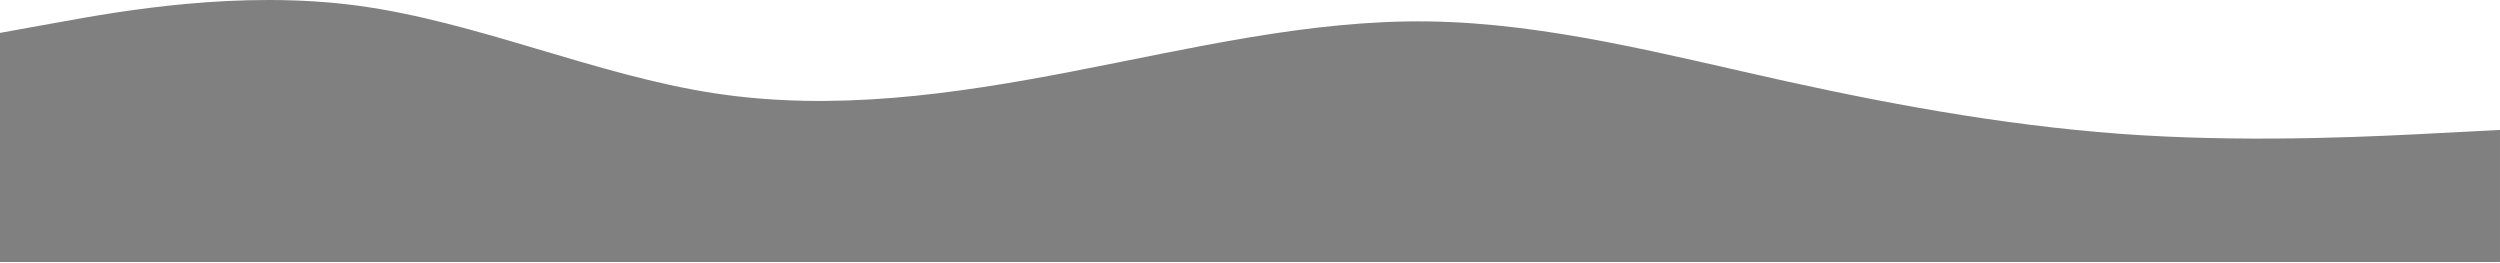
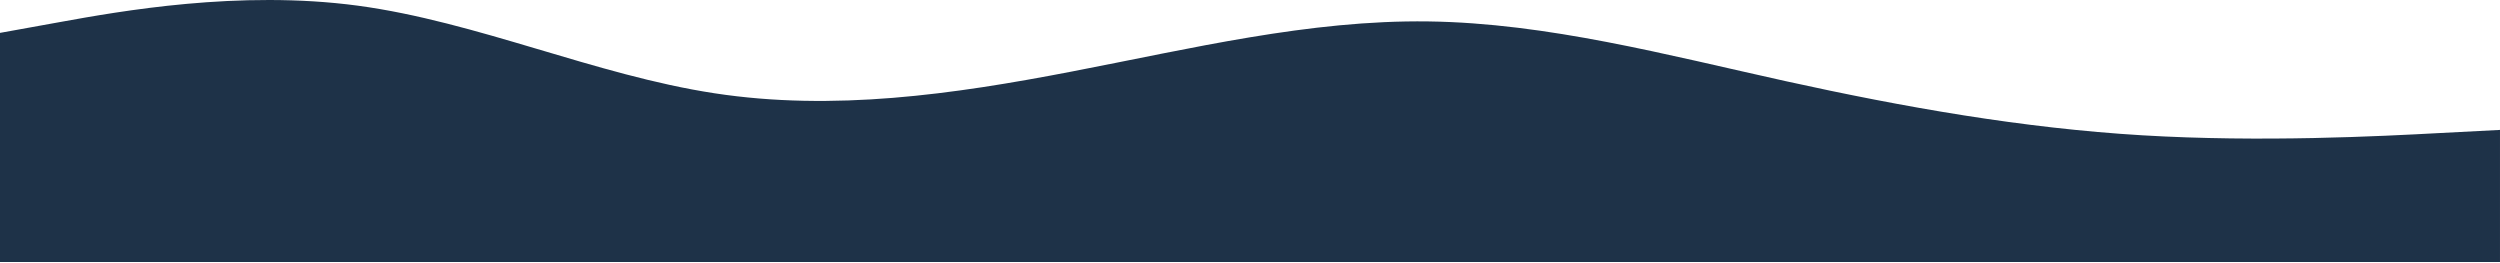
<svg xmlns="http://www.w3.org/2000/svg" viewBox="0 0 2000 209.6">
  <defs>
-     <style>.cls-1{fill:gray;}</style>
+     <style>.cls-1{fill:hsl(212, 41%, 20%);}</style>
  </defs>
  <g id="Layer_2" data-name="Layer 2">
    <g id="visual">
      <path class="cls-1" d="M0,26.31l47.78-8.63C95.56,9.05,191.11-8.2,286.22,4.53c95.33,12.83,190,55.53,285.33,70.08,95.11,14.56,190.67,1,285.78-17.36,95.33-18.33,190-41.4,285.33-40.11,95.11,1.29,190.67,26.74,285.78,47.76,95.33,21,190,37.63,285.33,43.34,95.11,5.71,190.67.75,238.44-1.83l47.78-2.48V209.6H0Z" />
    </g>
  </g>
</svg>
